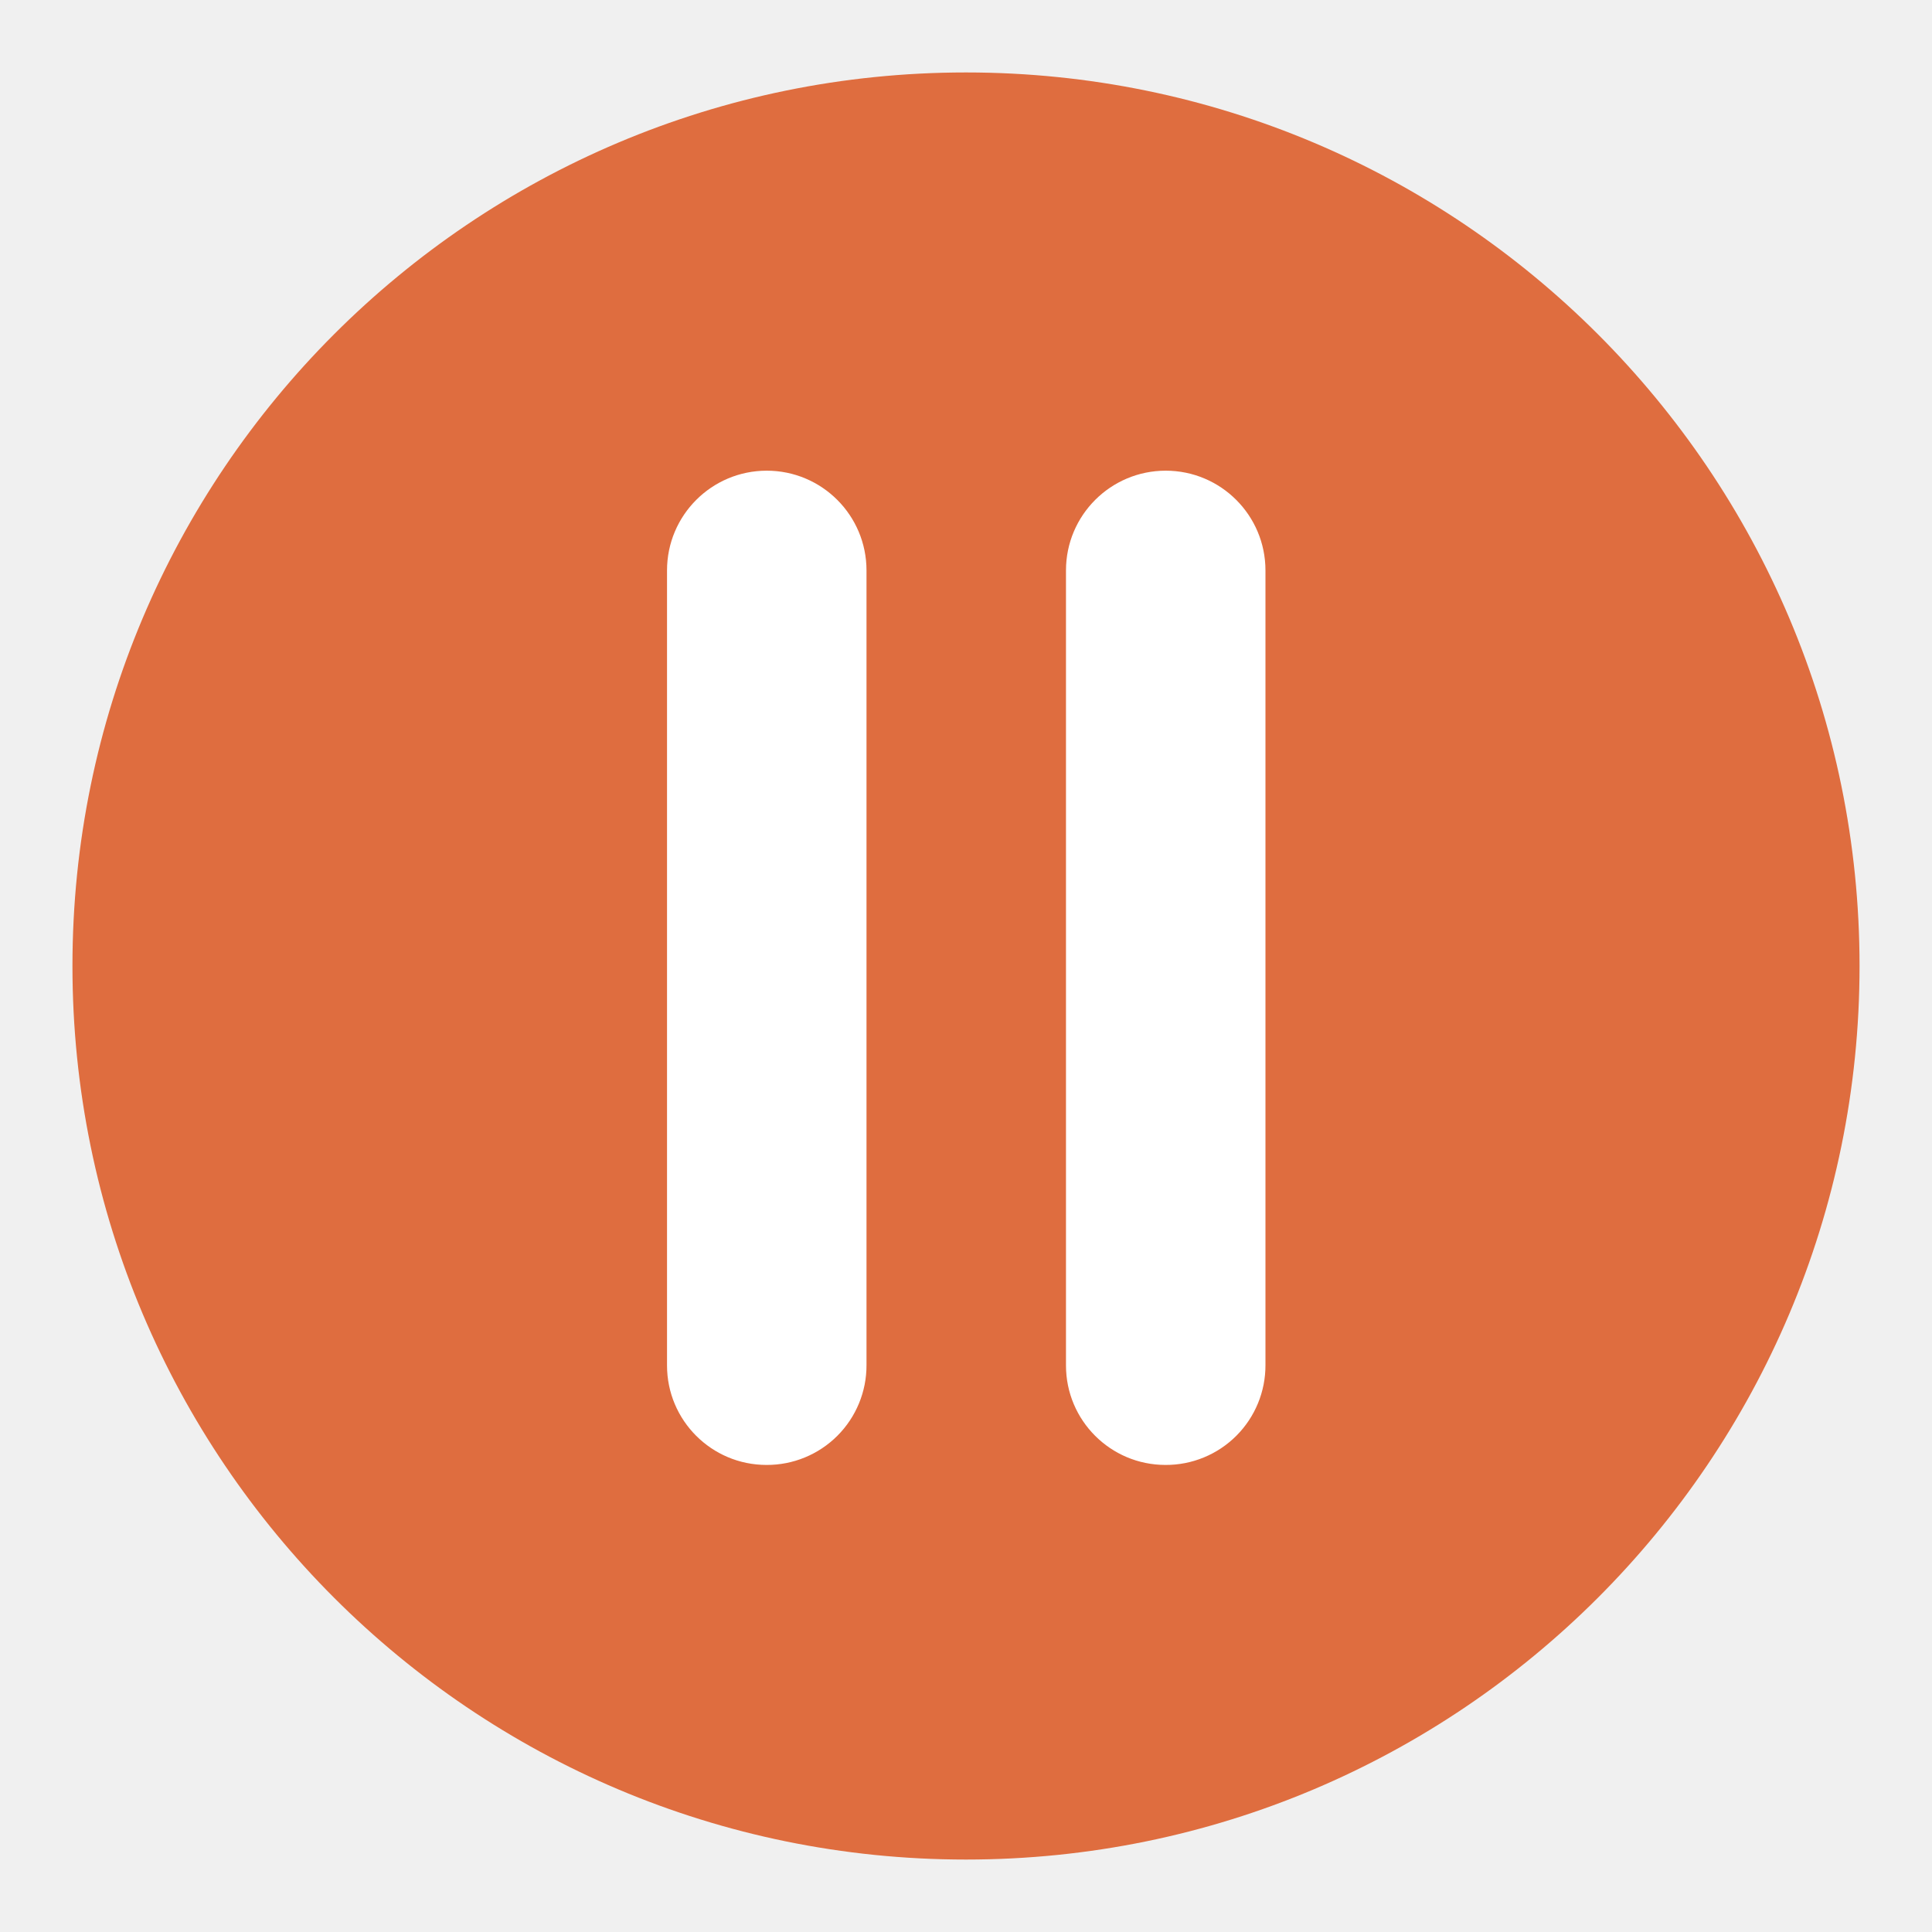
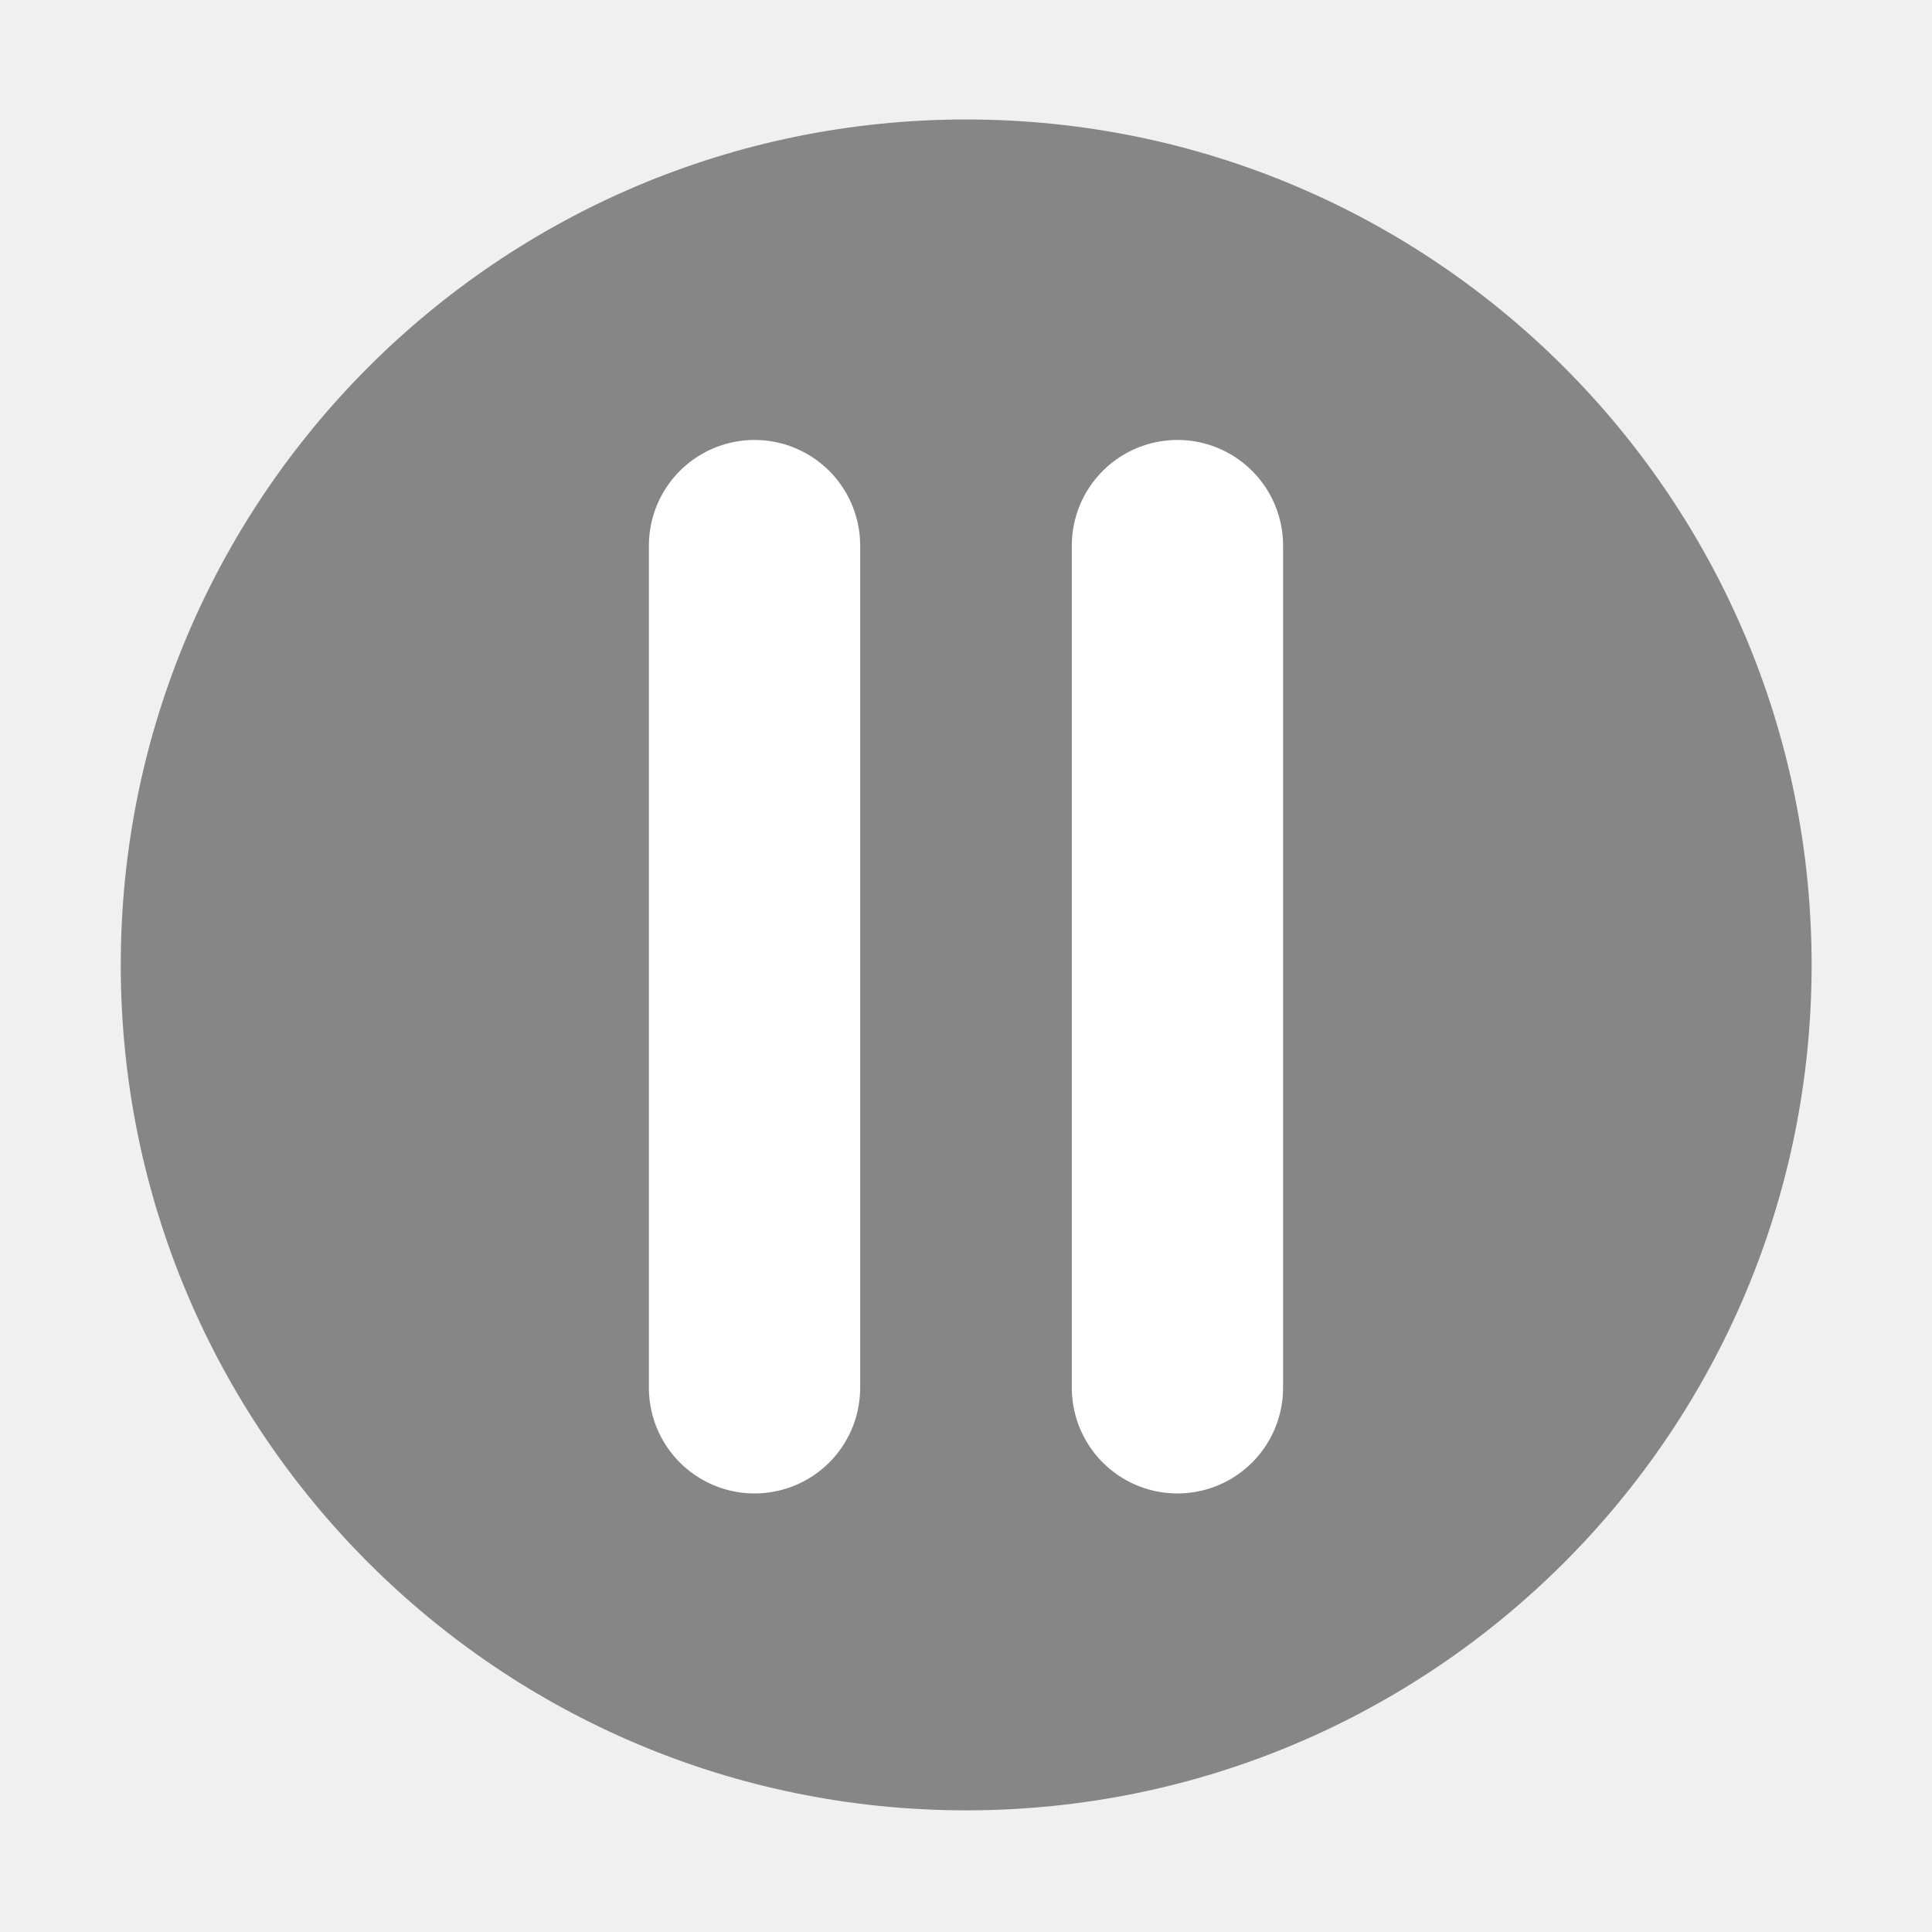
- <svg xmlns="http://www.w3.org/2000/svg" width="4" height="4" viewBox="0 0 4 4">
-   <defs>
-     <clipPath id="clip-state-pause">
-       <rect width="4" height="4" />
-     </clipPath>
-   </defs>
-   <g id="state-pause" clip-path="url(#clip-state-pause)">
-     <circle id="Ellipse_52" data-name="Ellipse 52" cx="1.85" cy="1.85" r="1.85" transform="translate(0.15 0.15)" fill="#df6d3f" />
-     <g id="Gruppe_543" data-name="Gruppe 543" transform="translate(0.075 0.125)">
-       <path id="Pfad_521" data-name="Pfad 521" d="M1.364,258.922a.206.206,0,0,1-.206-.206V257.07a.206.206,0,0,1,.413,0v1.645A.206.206,0,0,1,1.364,258.922Z" transform="translate(0.148 -256.014)" fill="#fff" />
-       <path id="Pfad_522" data-name="Pfad 522" d="M2.29,258.922a.206.206,0,0,1-.206-.206V257.07a.206.206,0,0,1,.413,0v1.645A.206.206,0,0,1,2.29,258.922Z" transform="translate(0.048 -256.014)" fill="#fff" />
-     </g>
+ <svg xmlns="http://www.w3.org/2000/svg" width="16" height="16" version="1.1" viewBox="0 0 4.233 4.233">
+   <g transform="matrix(.87498 0 0 .87498 .26458 -255.9)">
+     <circle cx="2.117" cy="294.88" r="2.117" fill="#868686" stroke-width=".251" />
+     <path d="m1.587 293.83v2.109" fill="none" stroke="#fff" stroke-linecap="round" stroke-linejoin="round" stroke-width=".529" />
+     <path d="m2.646 293.83v2.109" fill="none" stroke="#fff" stroke-linecap="round" stroke-linejoin="round" stroke-width=".529" />
  </g>
</svg>
